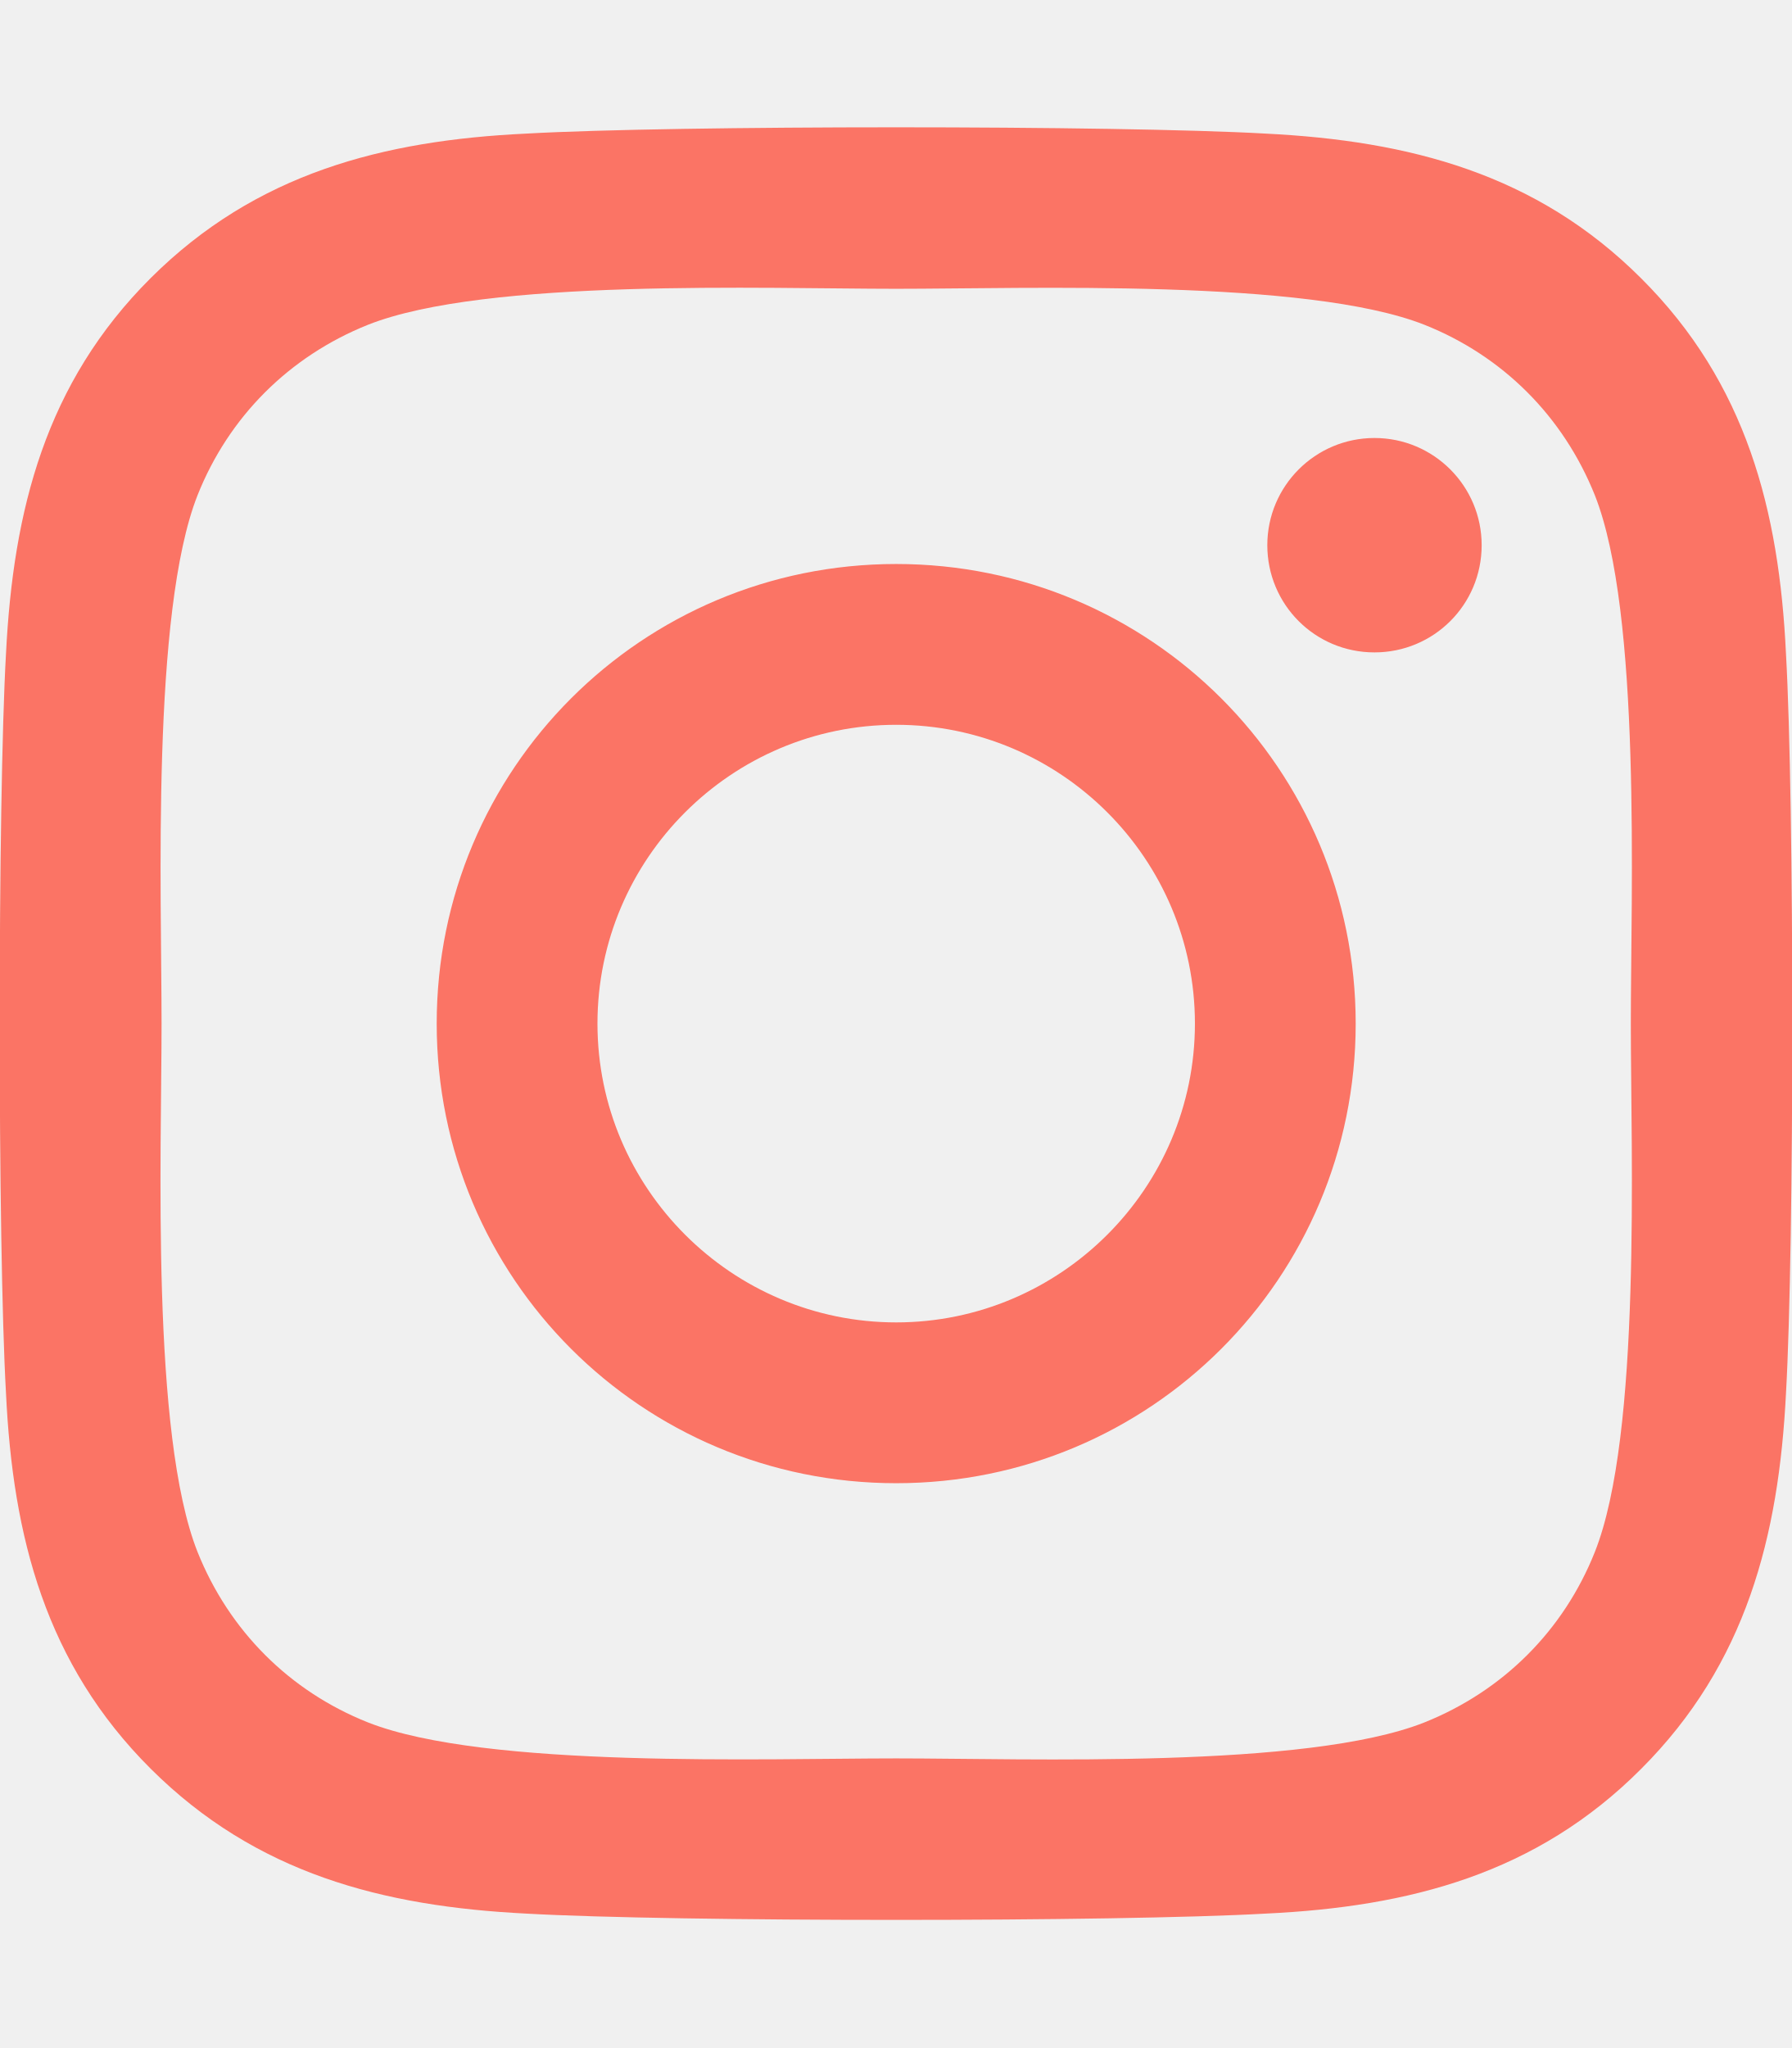
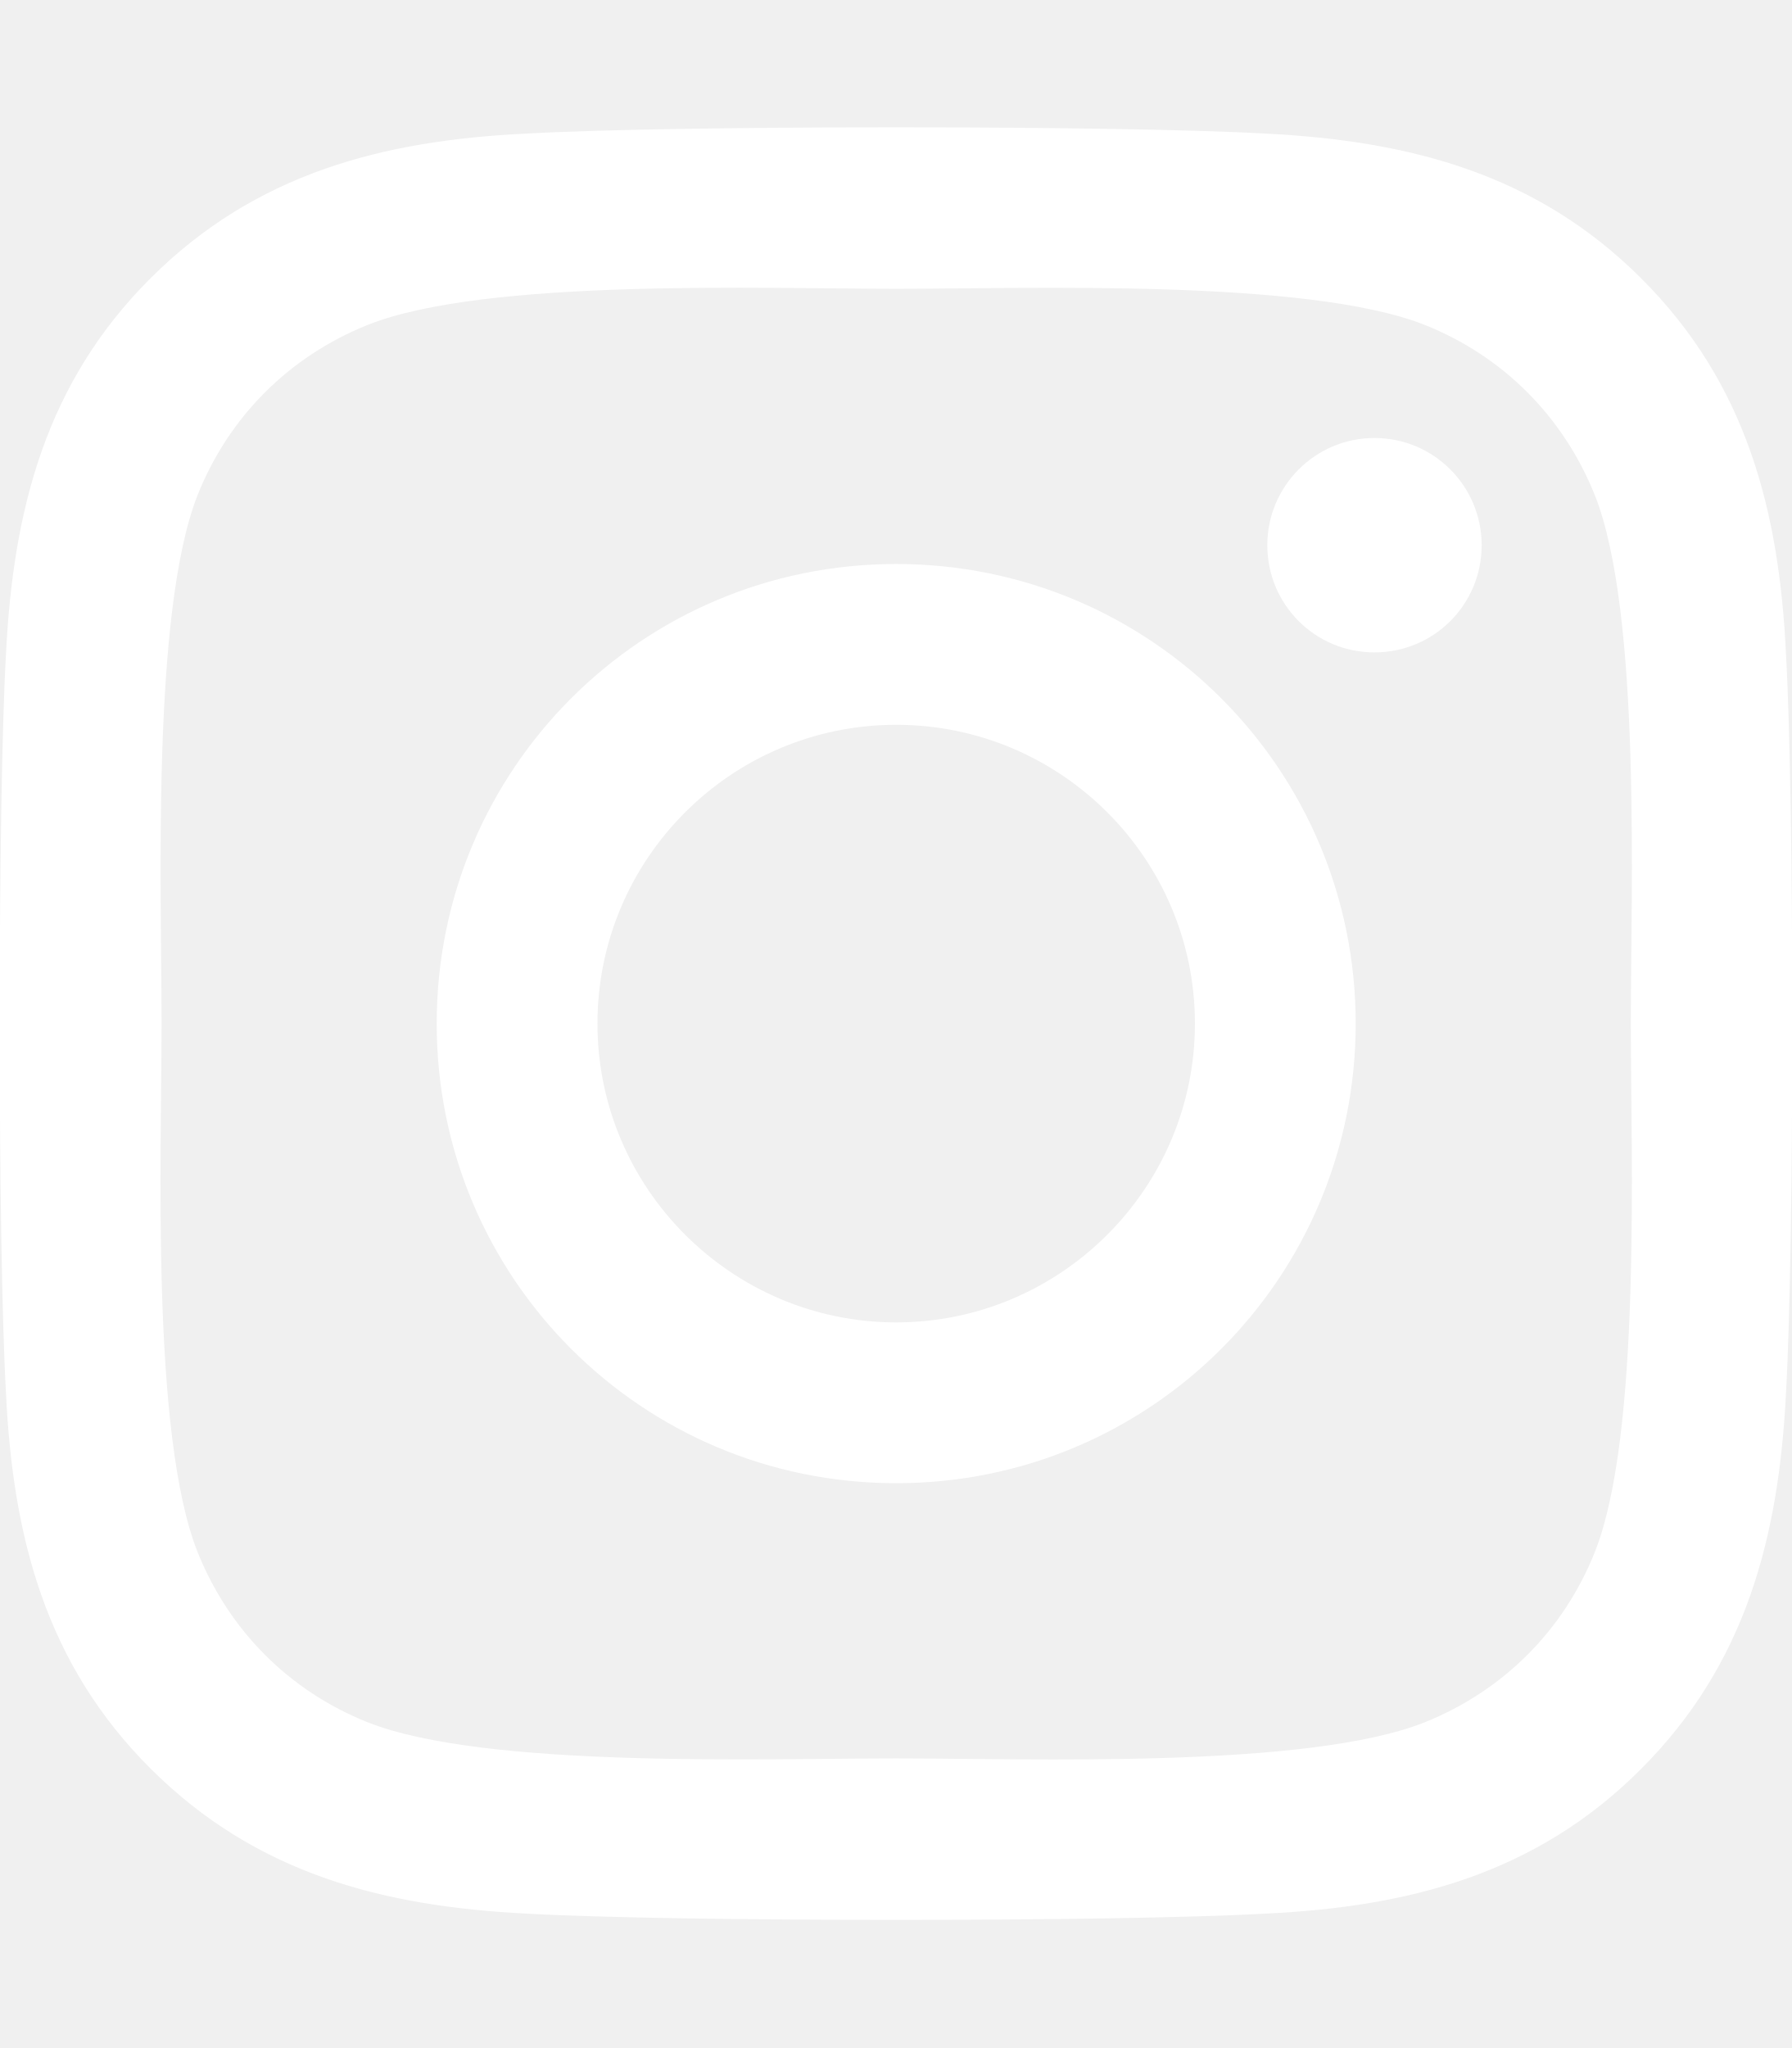
<svg xmlns="http://www.w3.org/2000/svg" viewBox="0 0 448 512">
-   <path fill="#FB7465" d="M224.1 141c-63.6 0-114.9 51.3-114.9 114.9s51.3 114.9 114.9 114.9S339 319.5 339 255.9 287.7 141 224.1 141zm0 189.6c-41.1 0-74.7-33.5-74.7-74.7s33.5-74.7 74.7-74.7 74.7 33.5 74.7 74.7-33.6 74.7-74.7 74.7zm146.4-194.3c0 14.9-12 26.8-26.8 26.8-14.9 0-26.8-12-26.8-26.8s12-26.8 26.8-26.8 26.8 12 26.8 26.8zm76.1 27.2c-1.7-35.9-9.9-67.7-36.2-93.9-26.2-26.2-58-34.4-93.9-36.2-37-2.1-147.9-2.1-184.9 0-35.8 1.7-67.6 9.9-93.9 36.1s-34.4 58-36.2 93.9c-2.1 37-2.1 147.9 0 184.9 1.7 35.9 9.9 67.7 36.2 93.9s58 34.4 93.9 36.2c37 2.1 147.9 2.1 184.9 0 35.9-1.7 67.7-9.9 93.9-36.2 26.2-26.2 34.4-58 36.2-93.9 2.1-37 2.1-147.8 0-184.8zM398.8 388c-7.8 19.6-22.9 34.7-42.6 42.6-29.5 11.7-99.5 9-132.1 9s-102.7 2.6-132.1-9c-19.6-7.8-34.7-22.9-42.6-42.6-11.7-29.5-9-99.5-9-132.1s-2.6-102.7 9-132.1c7.8-19.6 22.9-34.7 42.6-42.6 29.5-11.7 99.5-9 132.1-9s102.7-2.6 132.1 9c19.6 7.8 34.7 22.9 42.6 42.6 11.7 29.5 9 99.5 9 132.1s2.7 102.7-9 132.1z" />
+   <path fill="#FFFFFF" d="M224.1 141c-63.6 0-114.9 51.3-114.9 114.9s51.3 114.9 114.9 114.9S339 319.5 339 255.9 287.7 141 224.1 141zm0 189.6c-41.1 0-74.7-33.5-74.7-74.7s33.5-74.7 74.7-74.7 74.7 33.5 74.7 74.7-33.6 74.7-74.7 74.7zm146.4-194.3c0 14.9-12 26.8-26.8 26.8-14.9 0-26.8-12-26.8-26.8s12-26.8 26.8-26.8 26.8 12 26.8 26.8zm76.1 27.2c-1.7-35.9-9.9-67.7-36.2-93.9-26.2-26.2-58-34.4-93.9-36.2-37-2.1-147.9-2.1-184.9 0-35.8 1.7-67.6 9.9-93.9 36.1s-34.4 58-36.2 93.9c-2.1 37-2.1 147.9 0 184.9 1.7 35.9 9.9 67.7 36.2 93.9s58 34.4 93.9 36.2c37 2.1 147.9 2.1 184.9 0 35.9-1.7 67.7-9.9 93.9-36.2 26.2-26.2 34.4-58 36.2-93.9 2.1-37 2.1-147.8 0-184.8zM398.8 388c-7.8 19.6-22.9 34.7-42.6 42.6-29.5 11.7-99.5 9-132.1 9s-102.7 2.6-132.1-9c-19.6-7.8-34.7-22.9-42.6-42.6-11.7-29.5-9-99.5-9-132.1s-2.6-102.7 9-132.1c7.8-19.6 22.9-34.7 42.6-42.6 29.5-11.7 99.5-9 132.1-9s102.7-2.6 132.1 9c19.6 7.8 34.7 22.9 42.6 42.6 11.7 29.5 9 99.5 9 132.1s2.7 102.7-9 132.1z" />
</svg>
